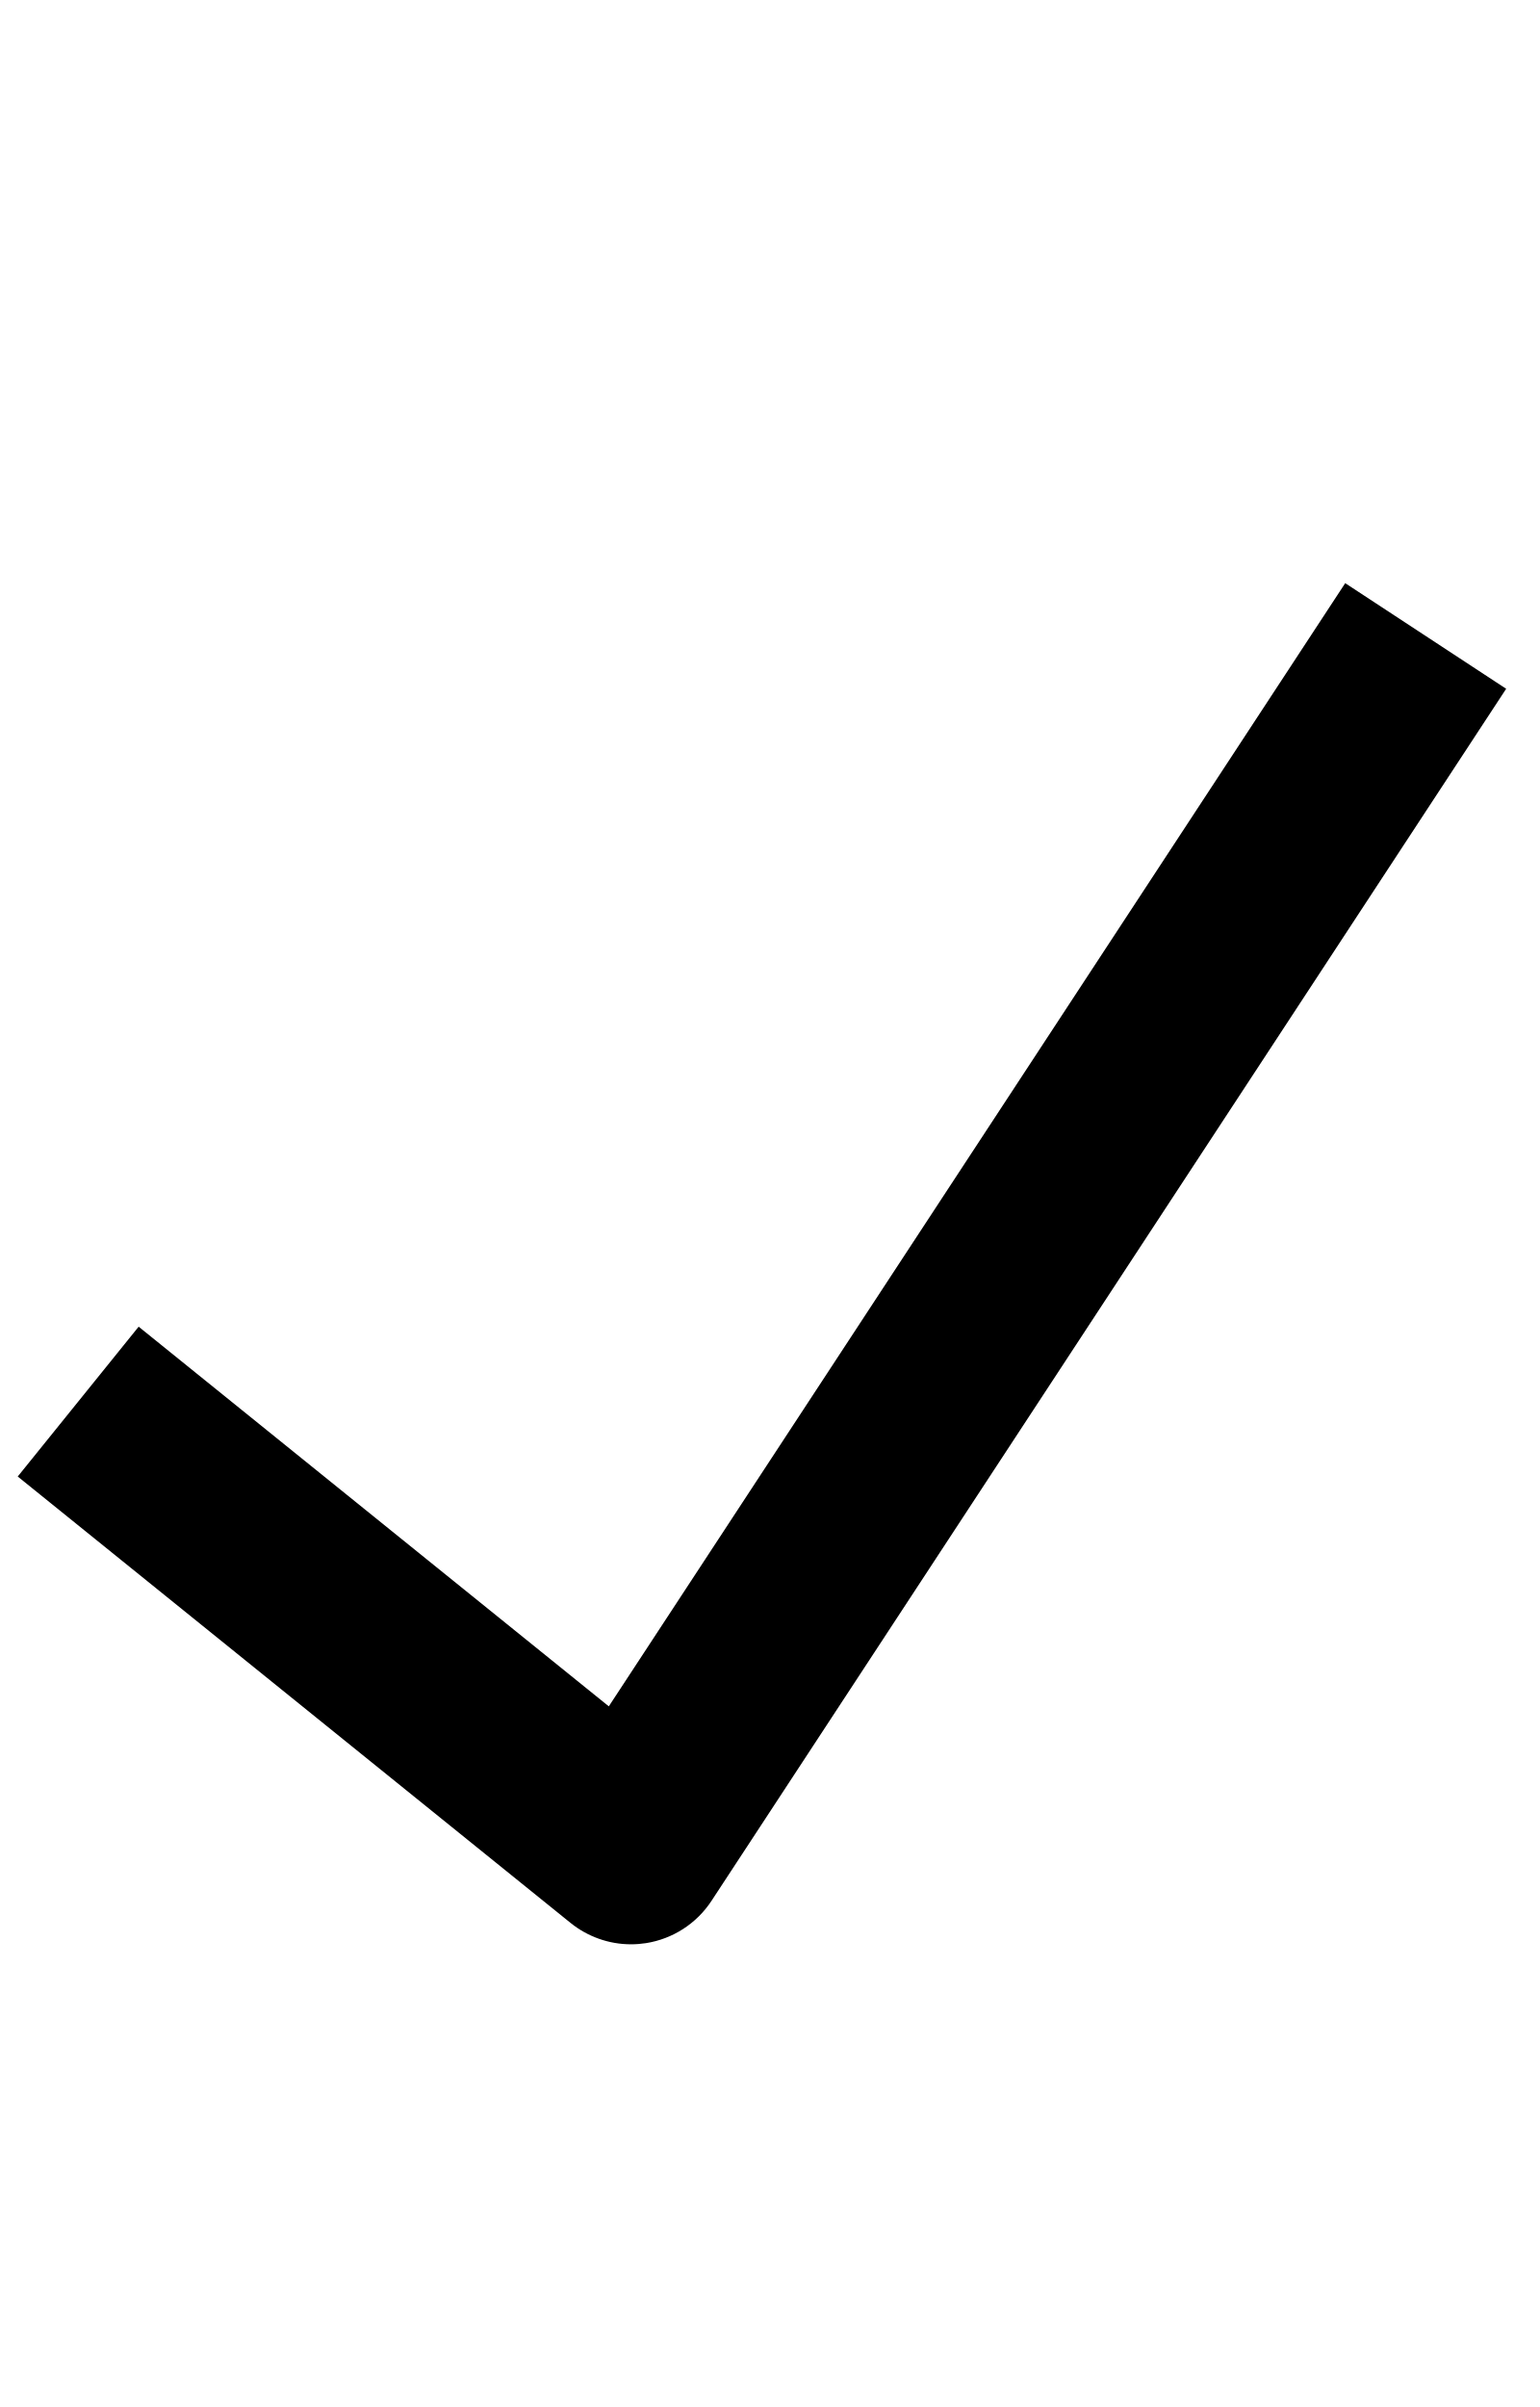
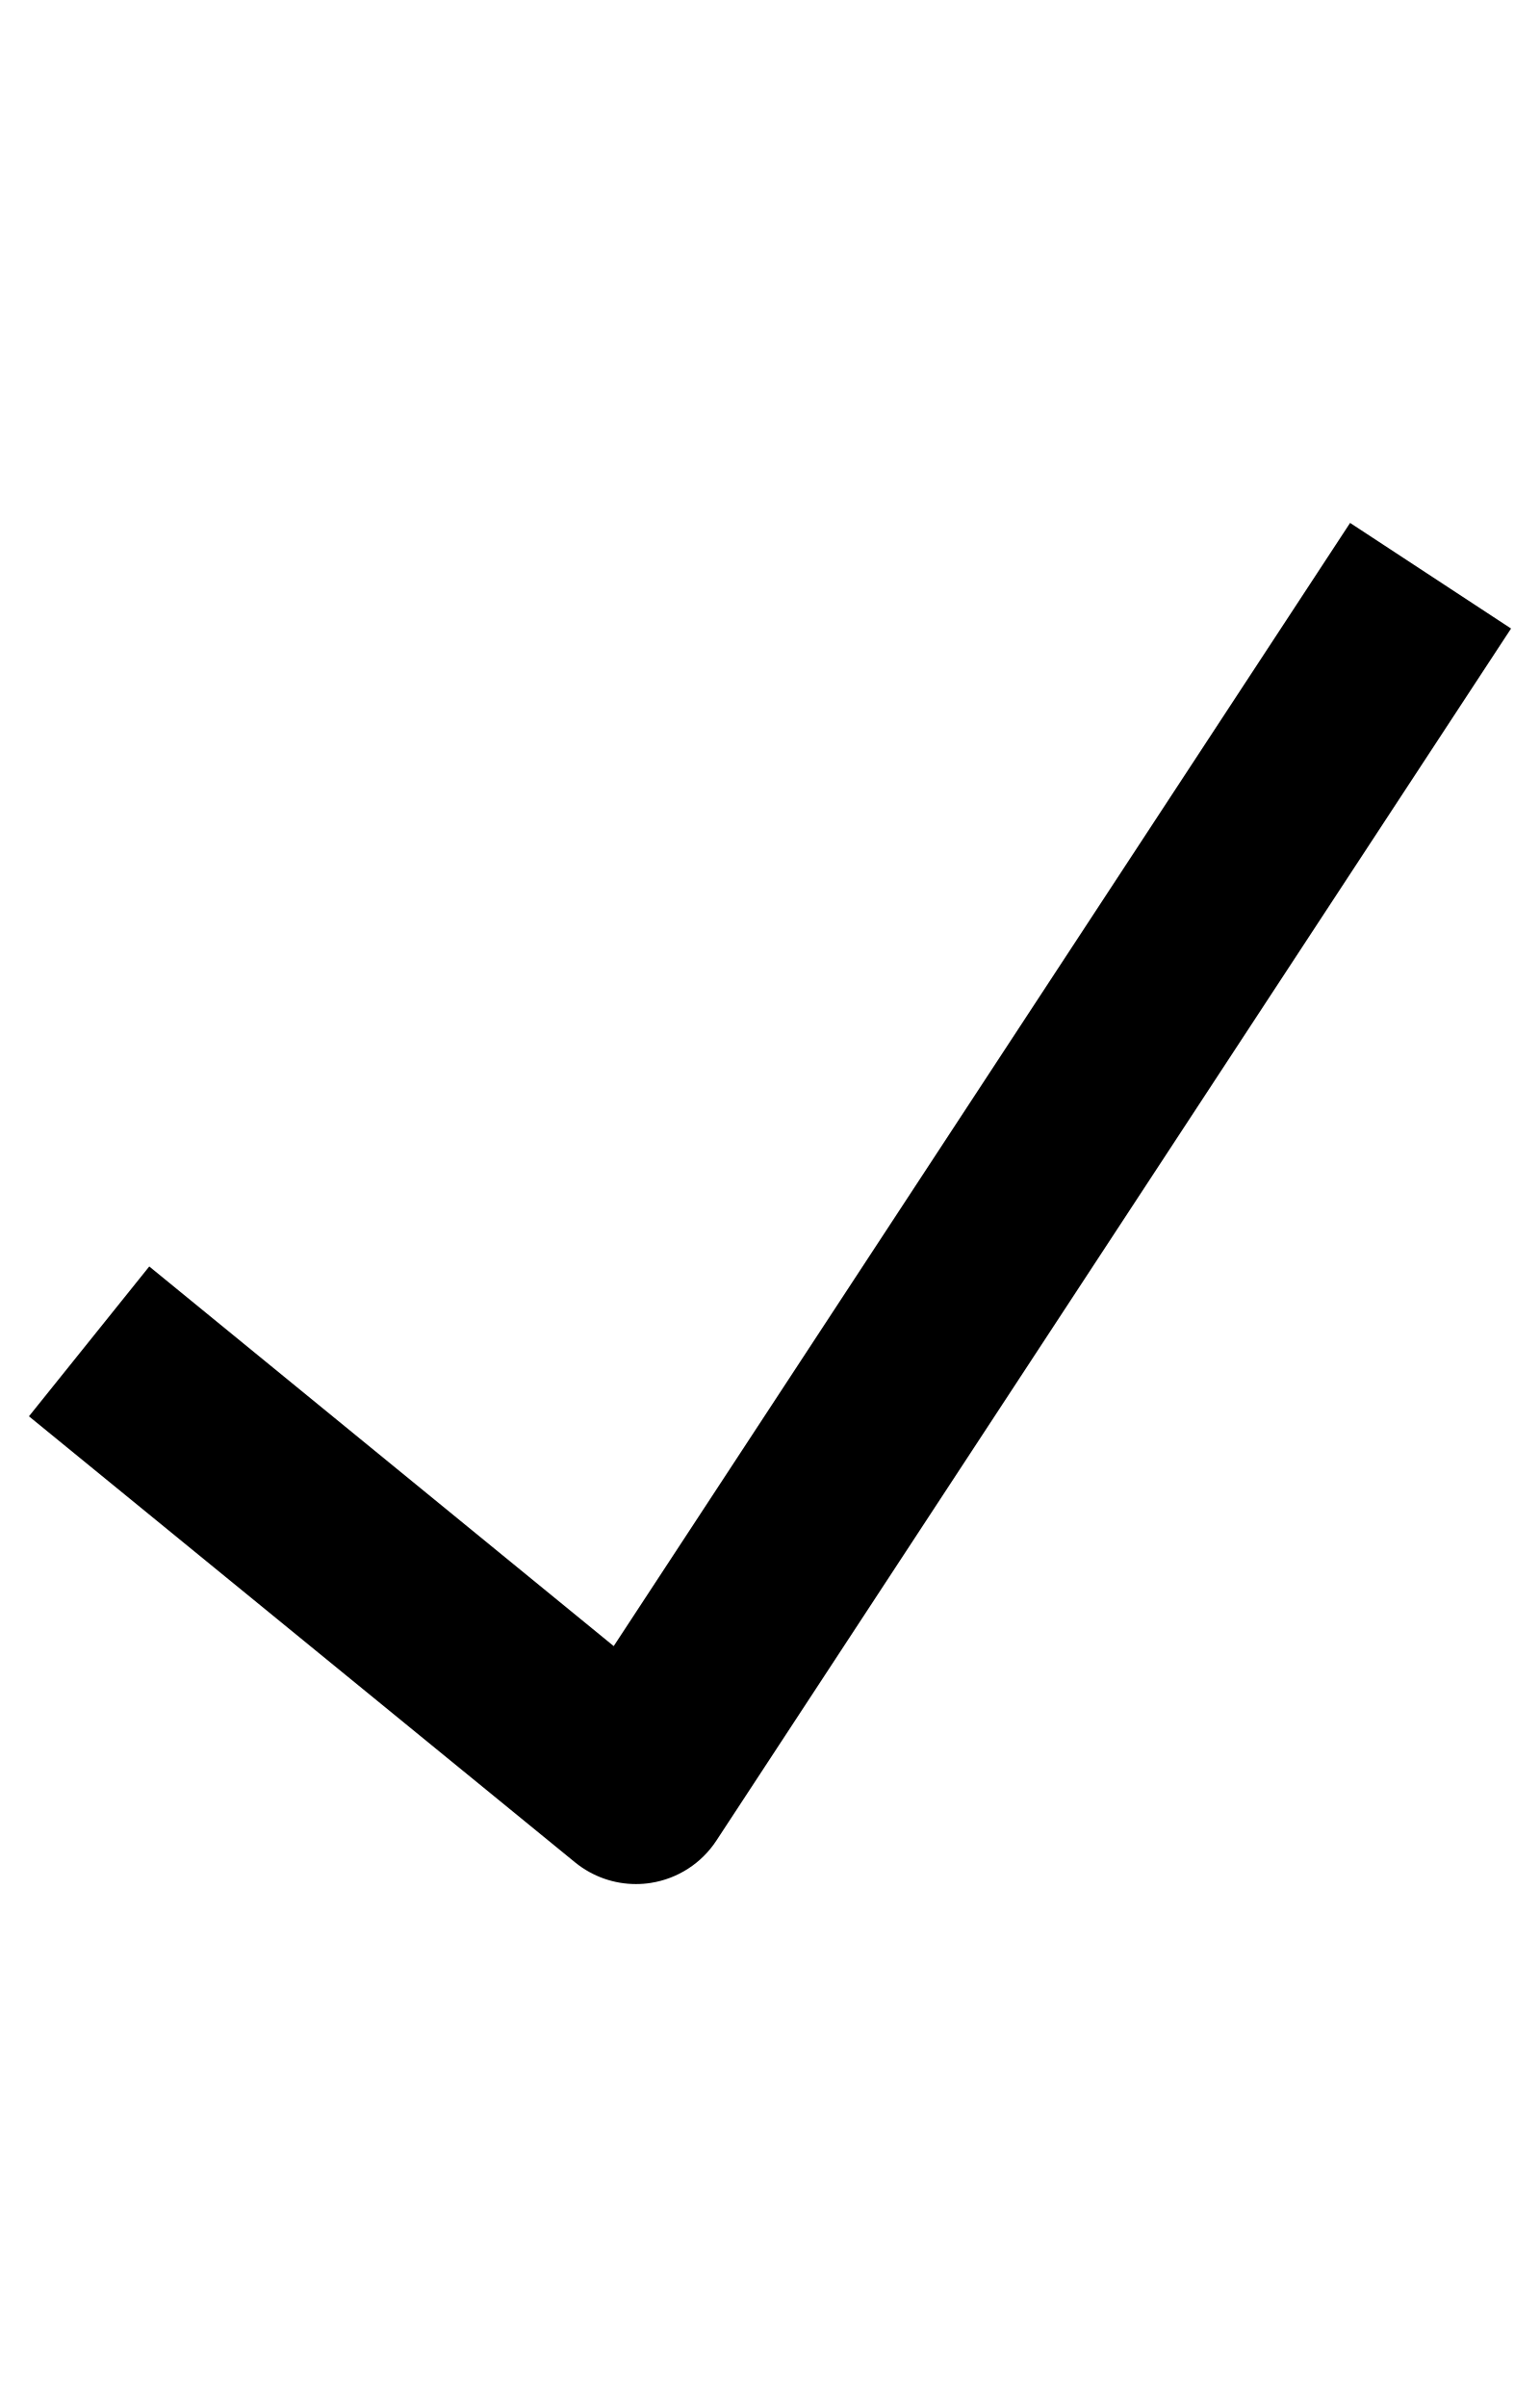
- <svg xmlns="http://www.w3.org/2000/svg" version="1.1" x="0px" y="0px" width="64px" height="100px" viewBox="0 0 64 100" enable-background="new 0 0 64 100" xml:space="preserve">
-   <g id="Layer_3">
- </g>
-   <g id="Your_Icon">
- </g>
-   <g id="Layer_4">
-     <path d="M26.225,80.777c-0.908,0-1.796-0.31-2.513-0.888L0.737,61.343l5.025-6.225l19.539,15.773l30.604-46.663l6.689,4.388   L29.569,78.971c-0.619,0.944-1.609,1.583-2.725,1.758C26.638,80.761,26.431,80.777,26.225,80.777z" />
-   </g>
+ <svg xmlns="http://www.w3.org/2000/svg" version="1.1" id="Layer_1" x="0px" y="0px" width="64px" height="100px" viewBox="0 0 64 100" enable-background="new 0 0 64 100" xml:space="preserve">
+   <path d="M26.428,78.274c-0.908,0-1.796-0.31-2.513-0.888L1.203,58.841l5-6.225l19.302,15.772l30.603-46.663l6.689,4.388  L29.772,76.468c-0.619,0.945-1.609,1.584-2.725,1.758C26.841,78.259,26.634,78.274,26.428,78.274z" />
</svg>
